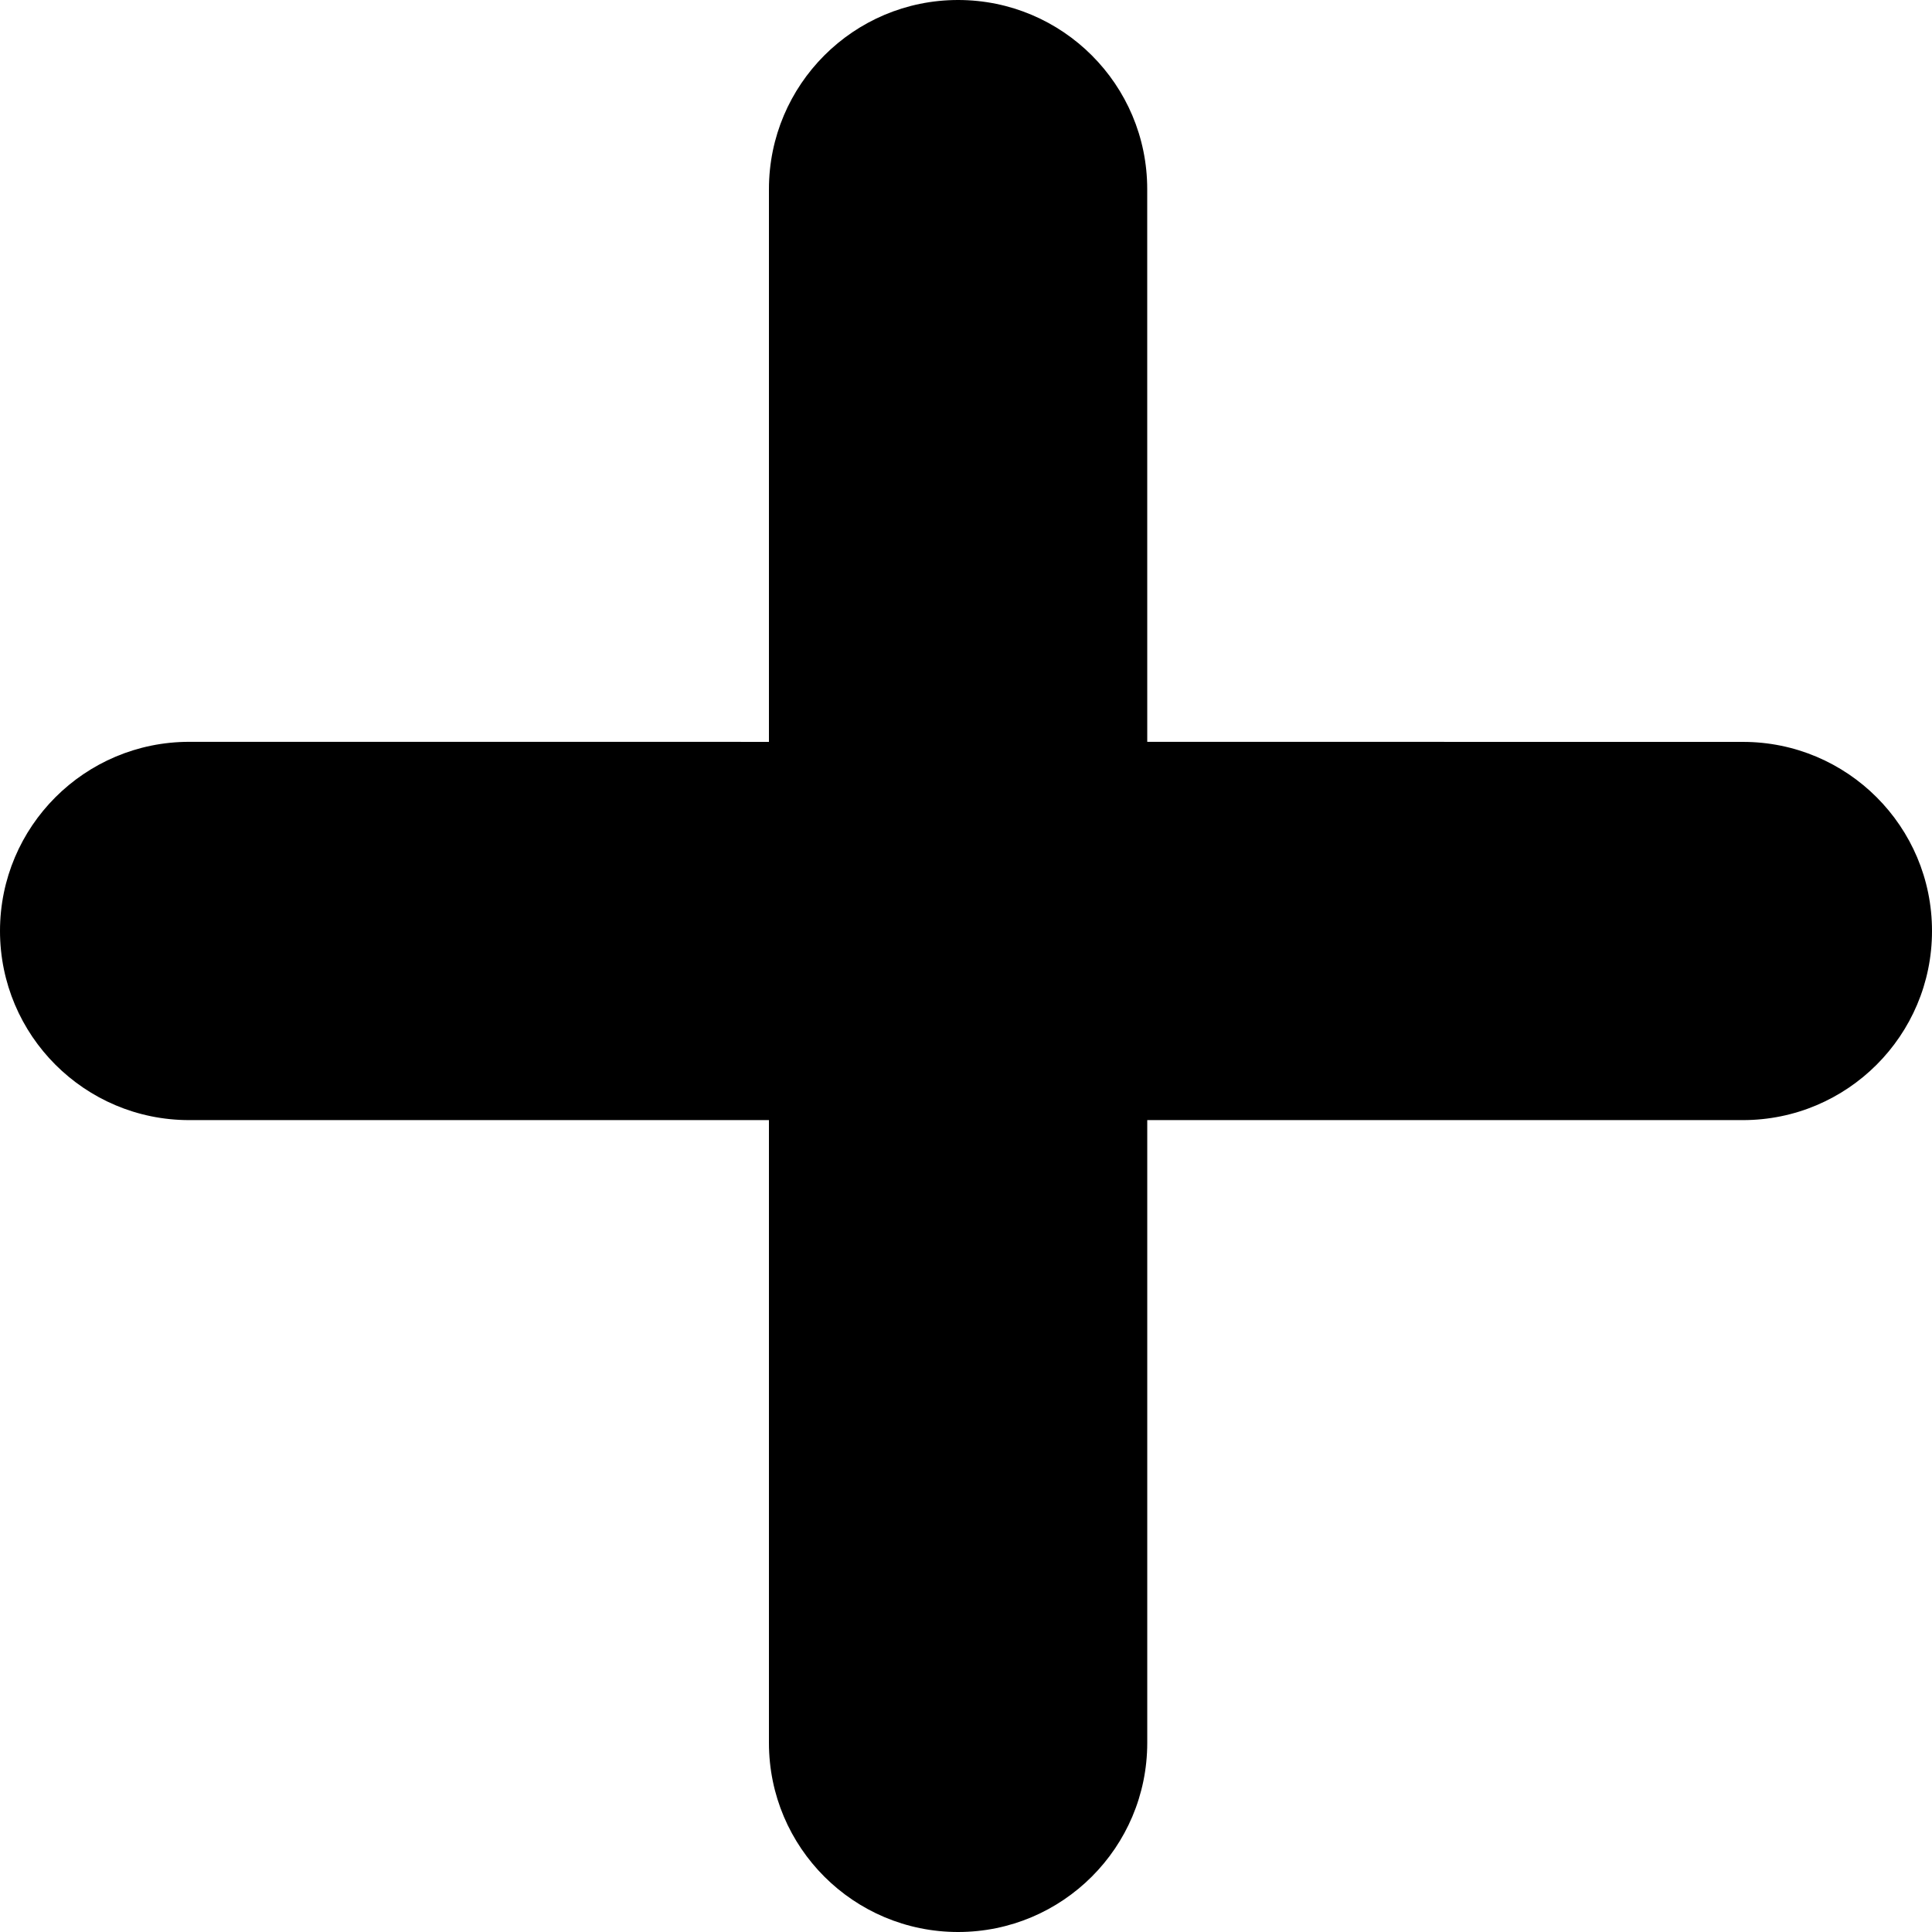
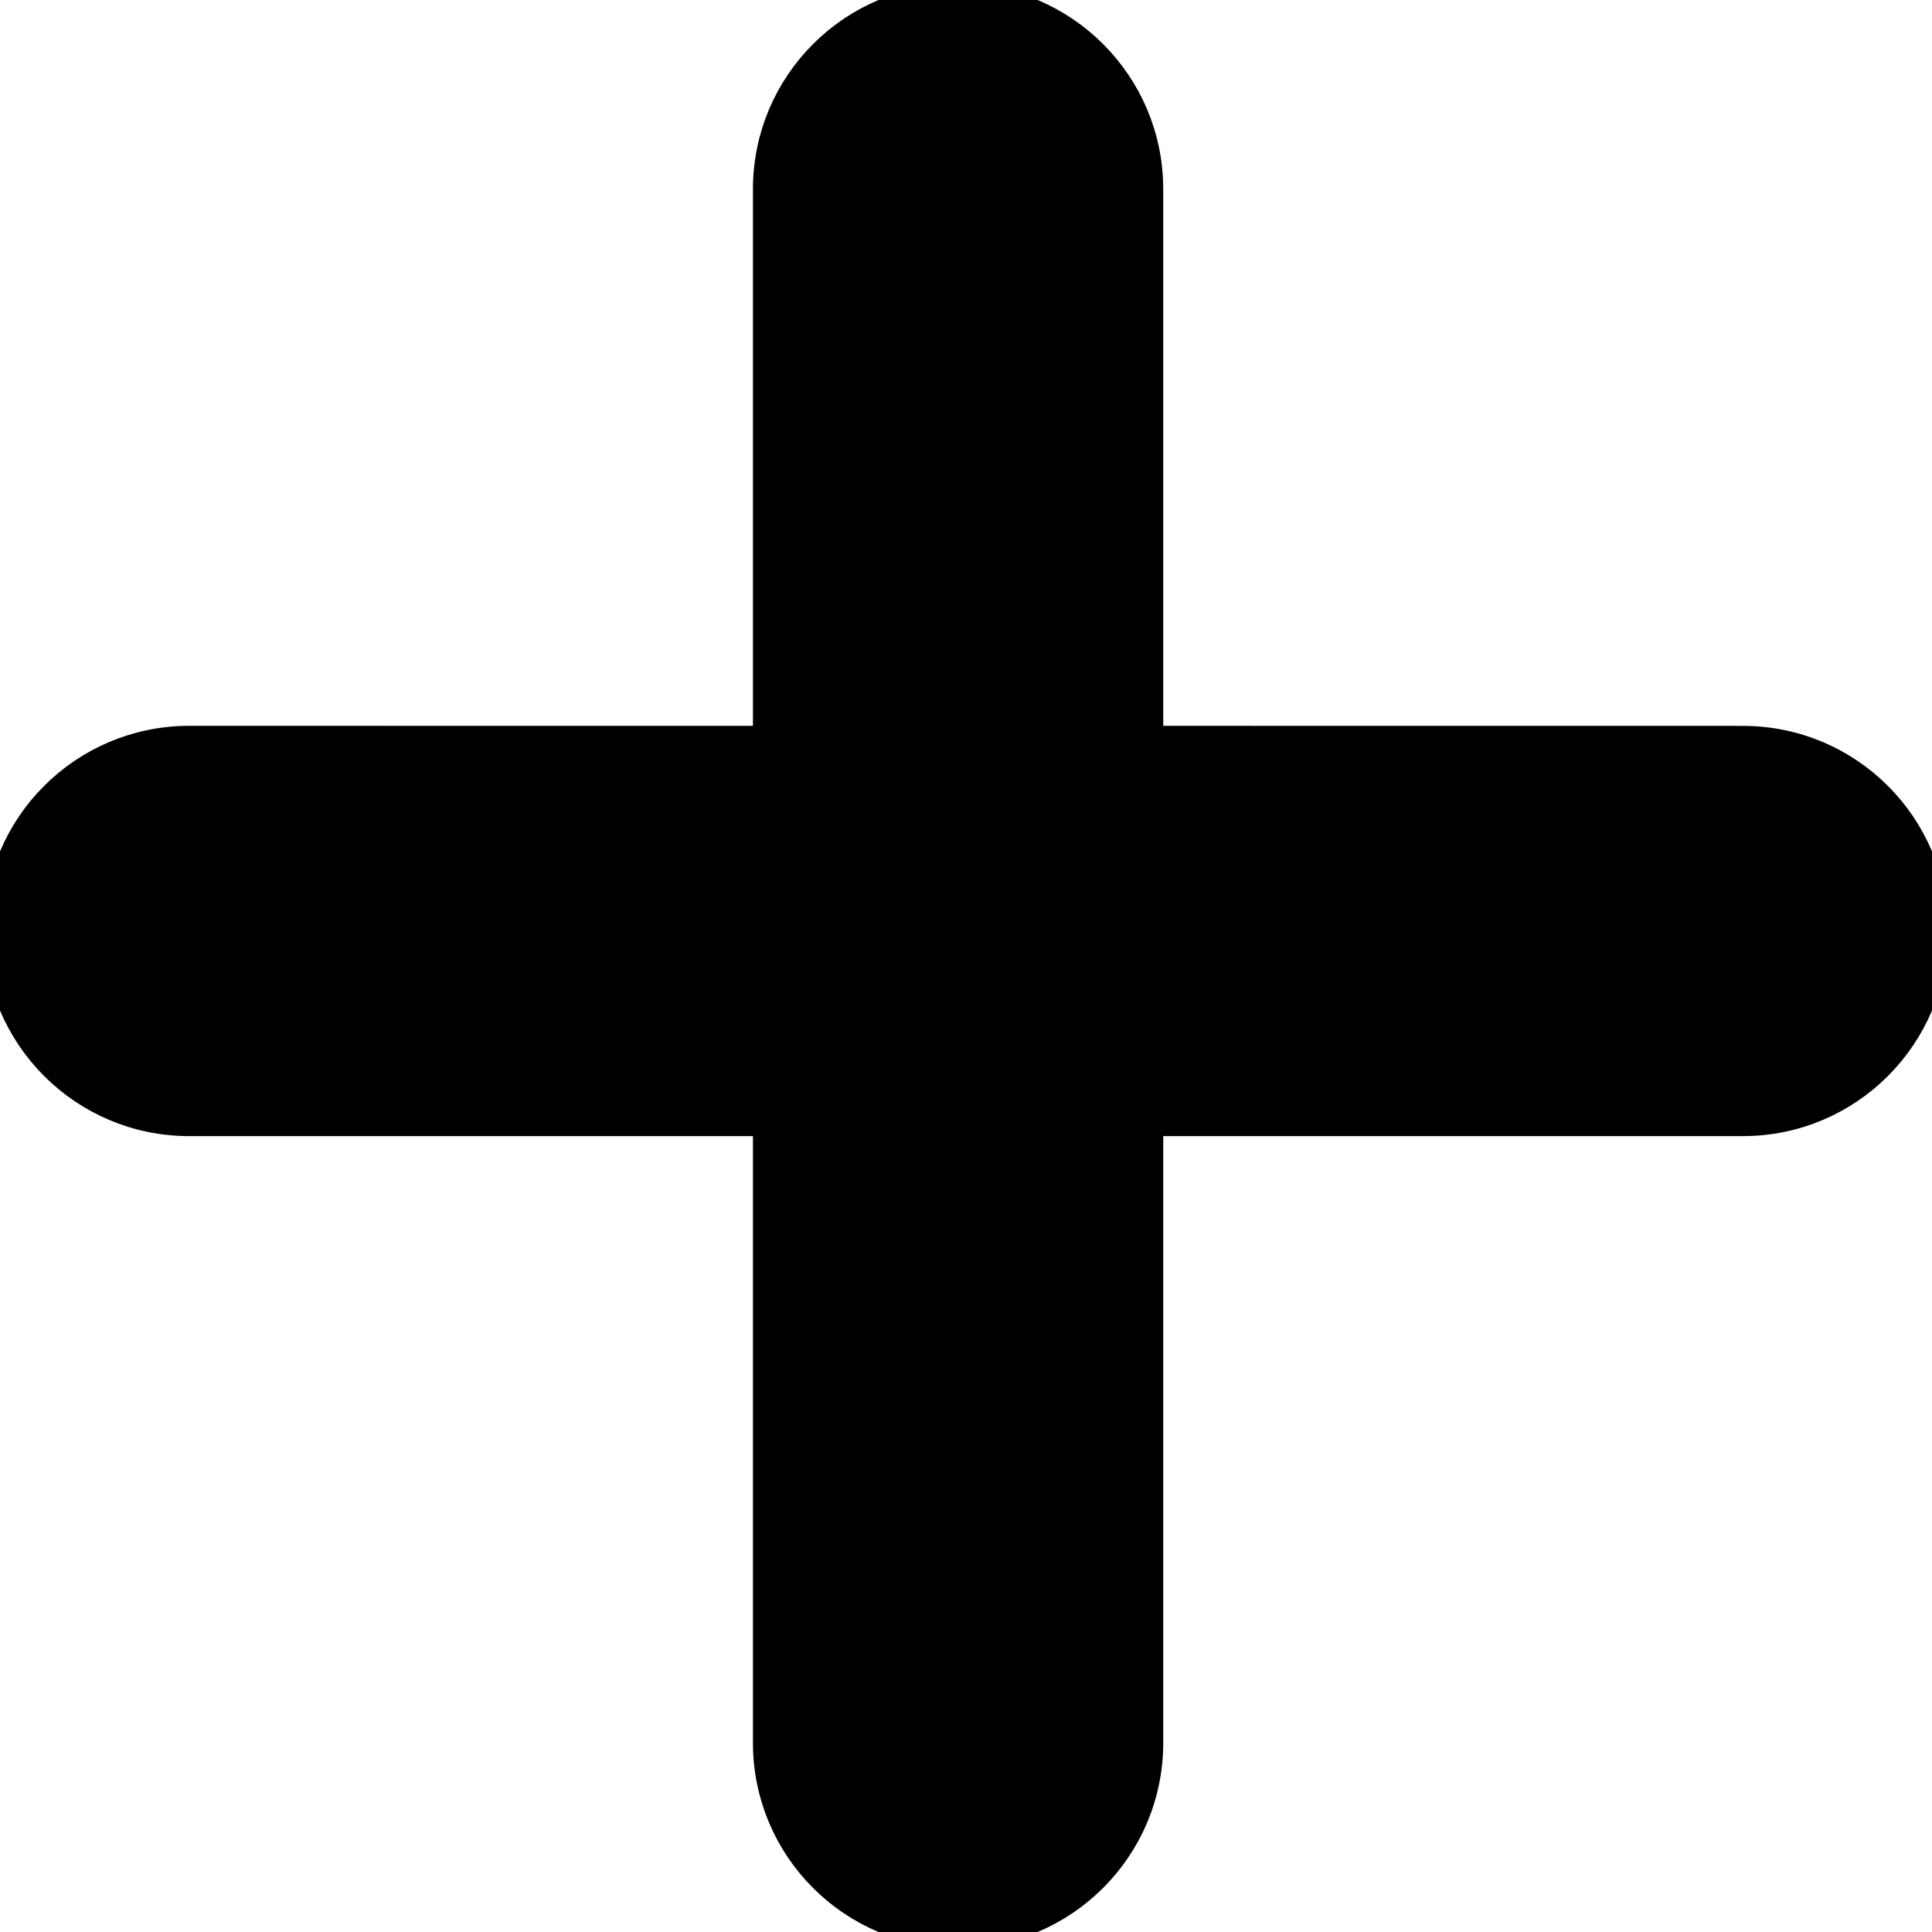
<svg xmlns="http://www.w3.org/2000/svg" version="1.1" id="Capa_1" x="0px" y="0px" viewBox="0 0 60.364 60.364" style="enable-background:new 0 0 60.364 60.364;" xml:space="preserve">
  <g>
-     <path d="M54.454,23.18l-18.609-0.002L35.844,5.91C35.845,2.646,33.198,0,29.934,0c-3.263,0-5.909,2.646-5.909,5.91v17.269   L5.91,23.178C2.646,23.179,0,25.825,0,29.088c0.002,3.264,2.646,5.909,5.91,5.909h18.115v19.457c0,3.267,2.646,5.91,5.91,5.91   c3.264,0,5.909-2.646,5.91-5.908V34.997h18.611c3.262,0,5.908-2.645,5.908-5.907C60.367,25.824,57.718,23.178,54.454,23.18z" />
+     <path d="M54.454,23.18l-18.609-0.002L35.844,5.91C35.845,2.646,33.198,0,29.934,0c-3.263,0-5.909,2.646-5.909,5.91v17.269   L5.91,23.178C2.646,23.179,0,25.825,0,29.088c0.002,3.264,2.646,5.909,5.91,5.909h18.115v19.457c0,3.267,2.646,5.91,5.91,5.91   c3.264,0,5.909-2.646,5.91-5.908V34.997h18.611c3.262,0,5.908-2.645,5.908-5.907C60.367,25.824,57.718,23.178,54.454,23.18z" fill="#000000" stroke="#000000" />
  </g>
  <g>
</g>
  <g>
</g>
  <g>
</g>
  <g>
</g>
  <g>
</g>
  <g>
</g>
  <g>
</g>
  <g>
</g>
  <g>
</g>
  <g>
</g>
  <g>
</g>
  <g>
</g>
  <g>
</g>
  <g>
</g>
  <g>
</g>
</svg>
